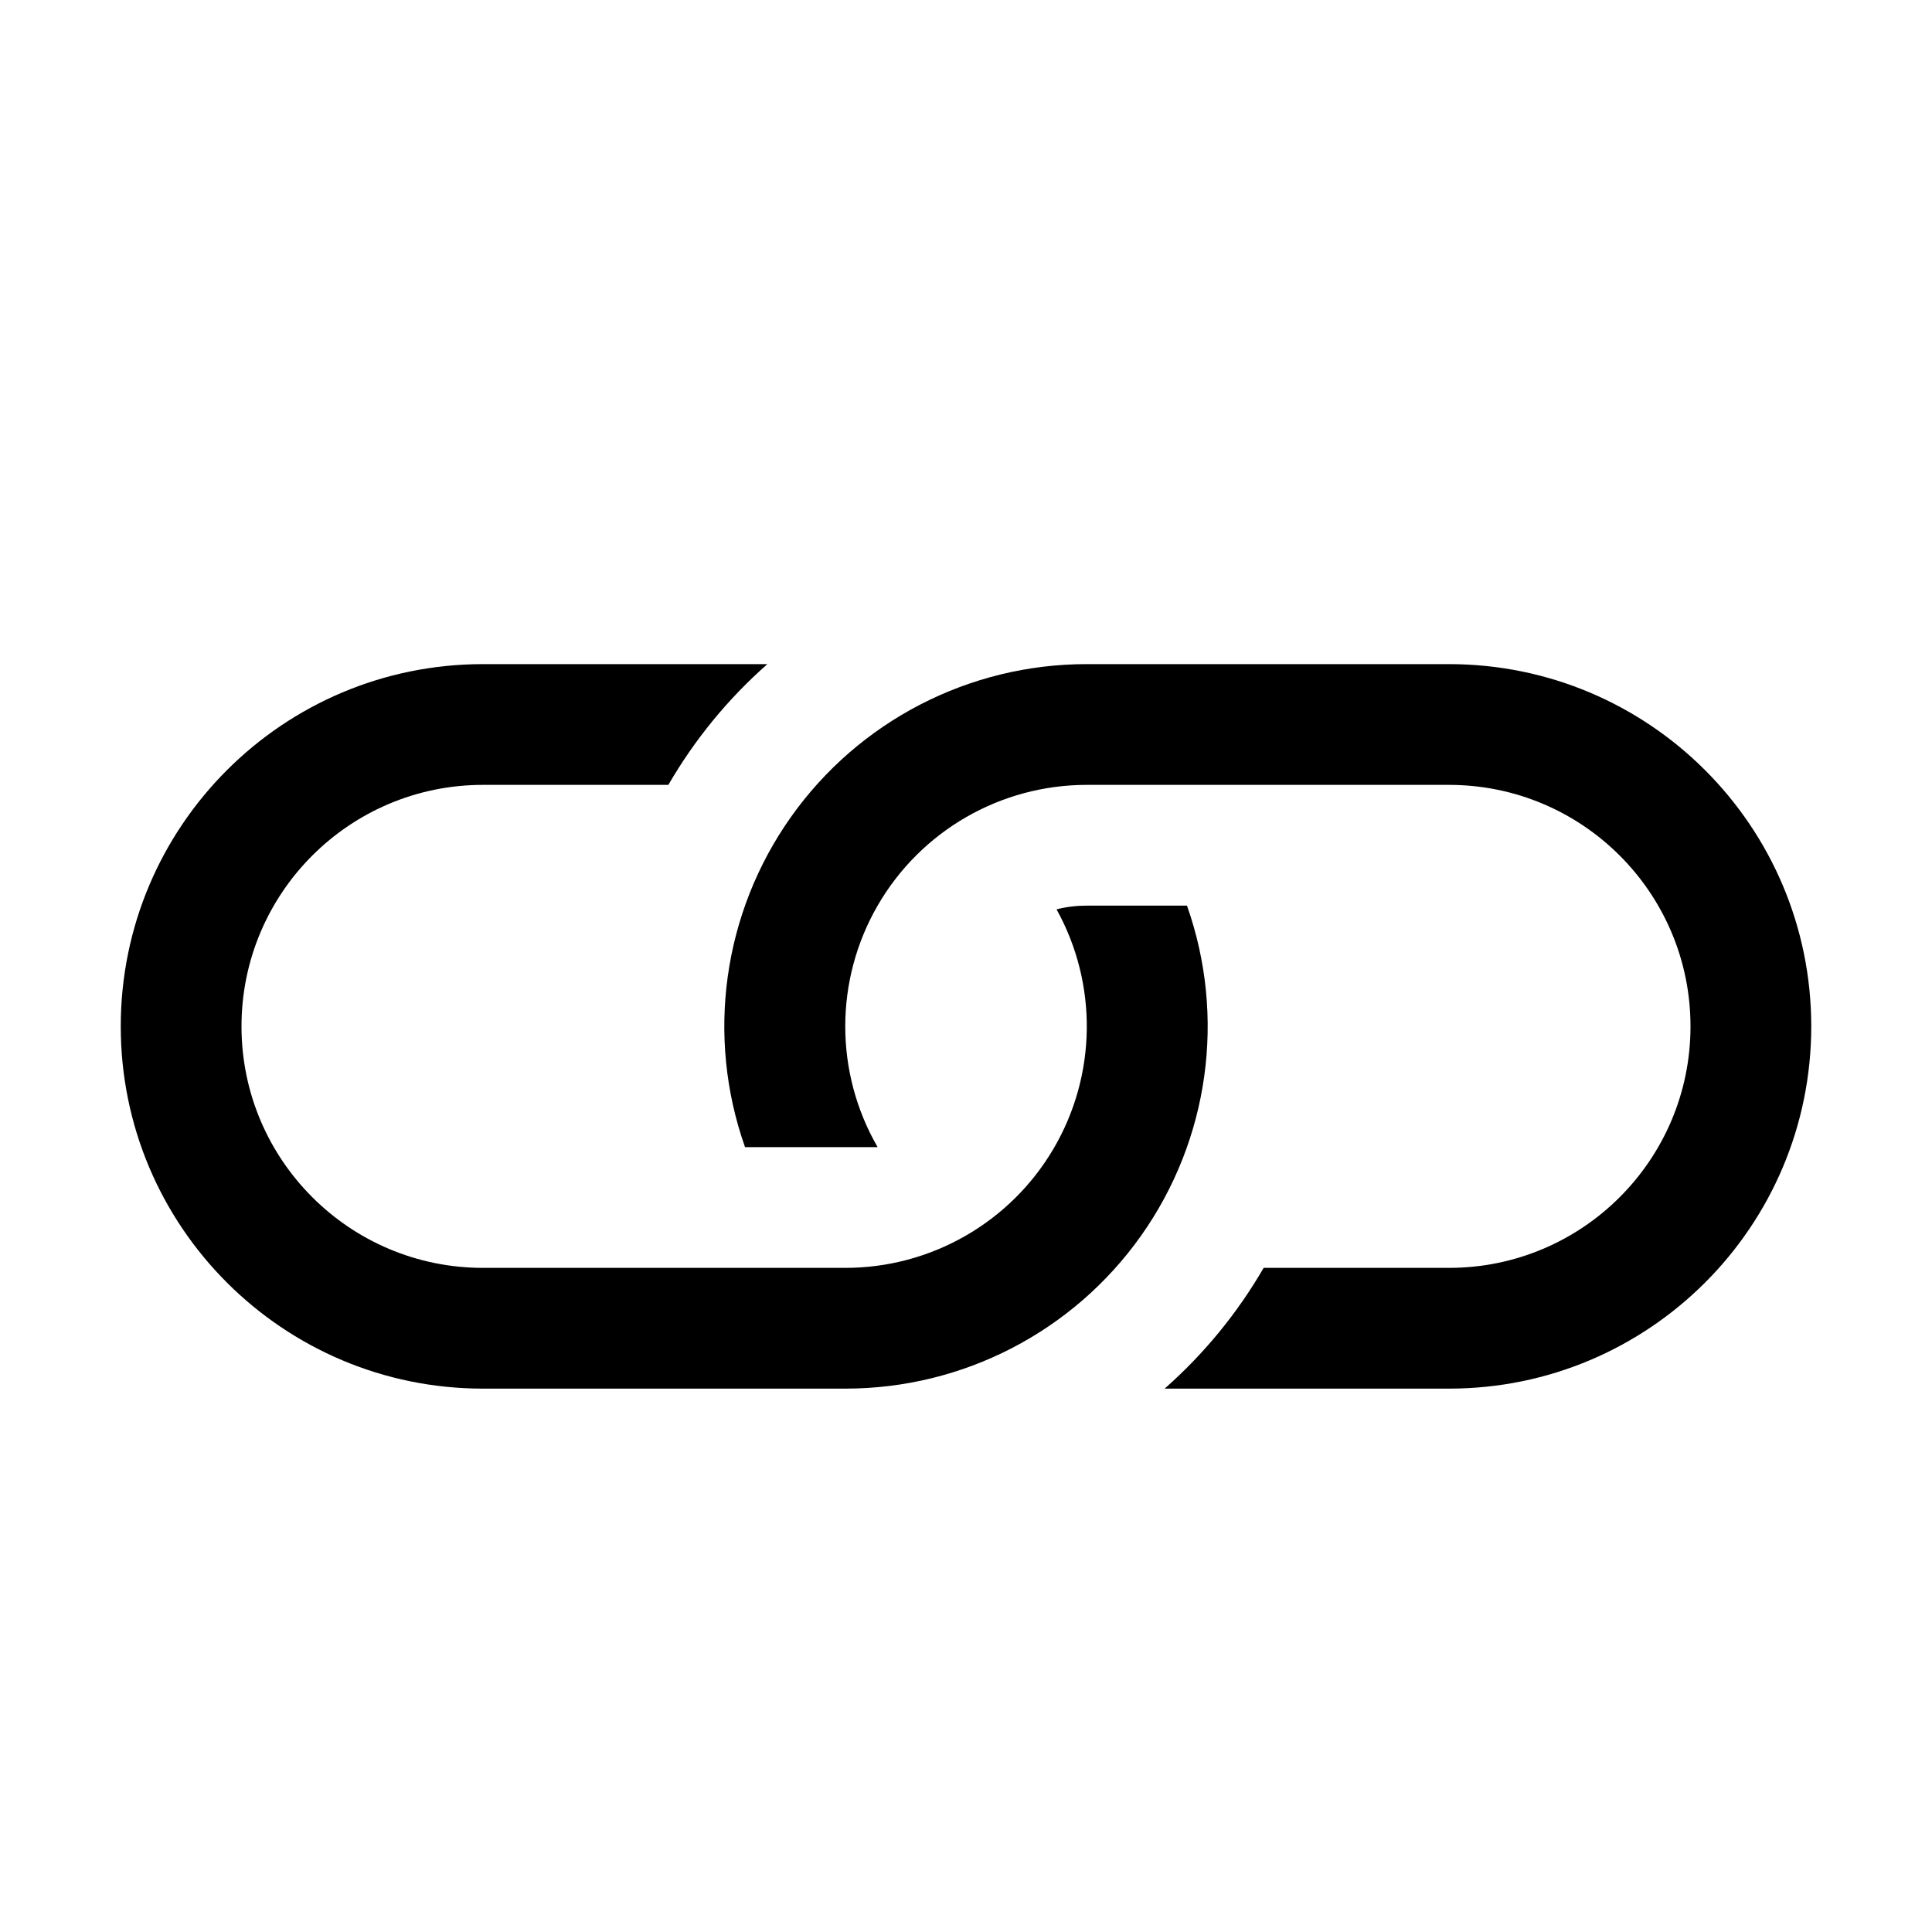
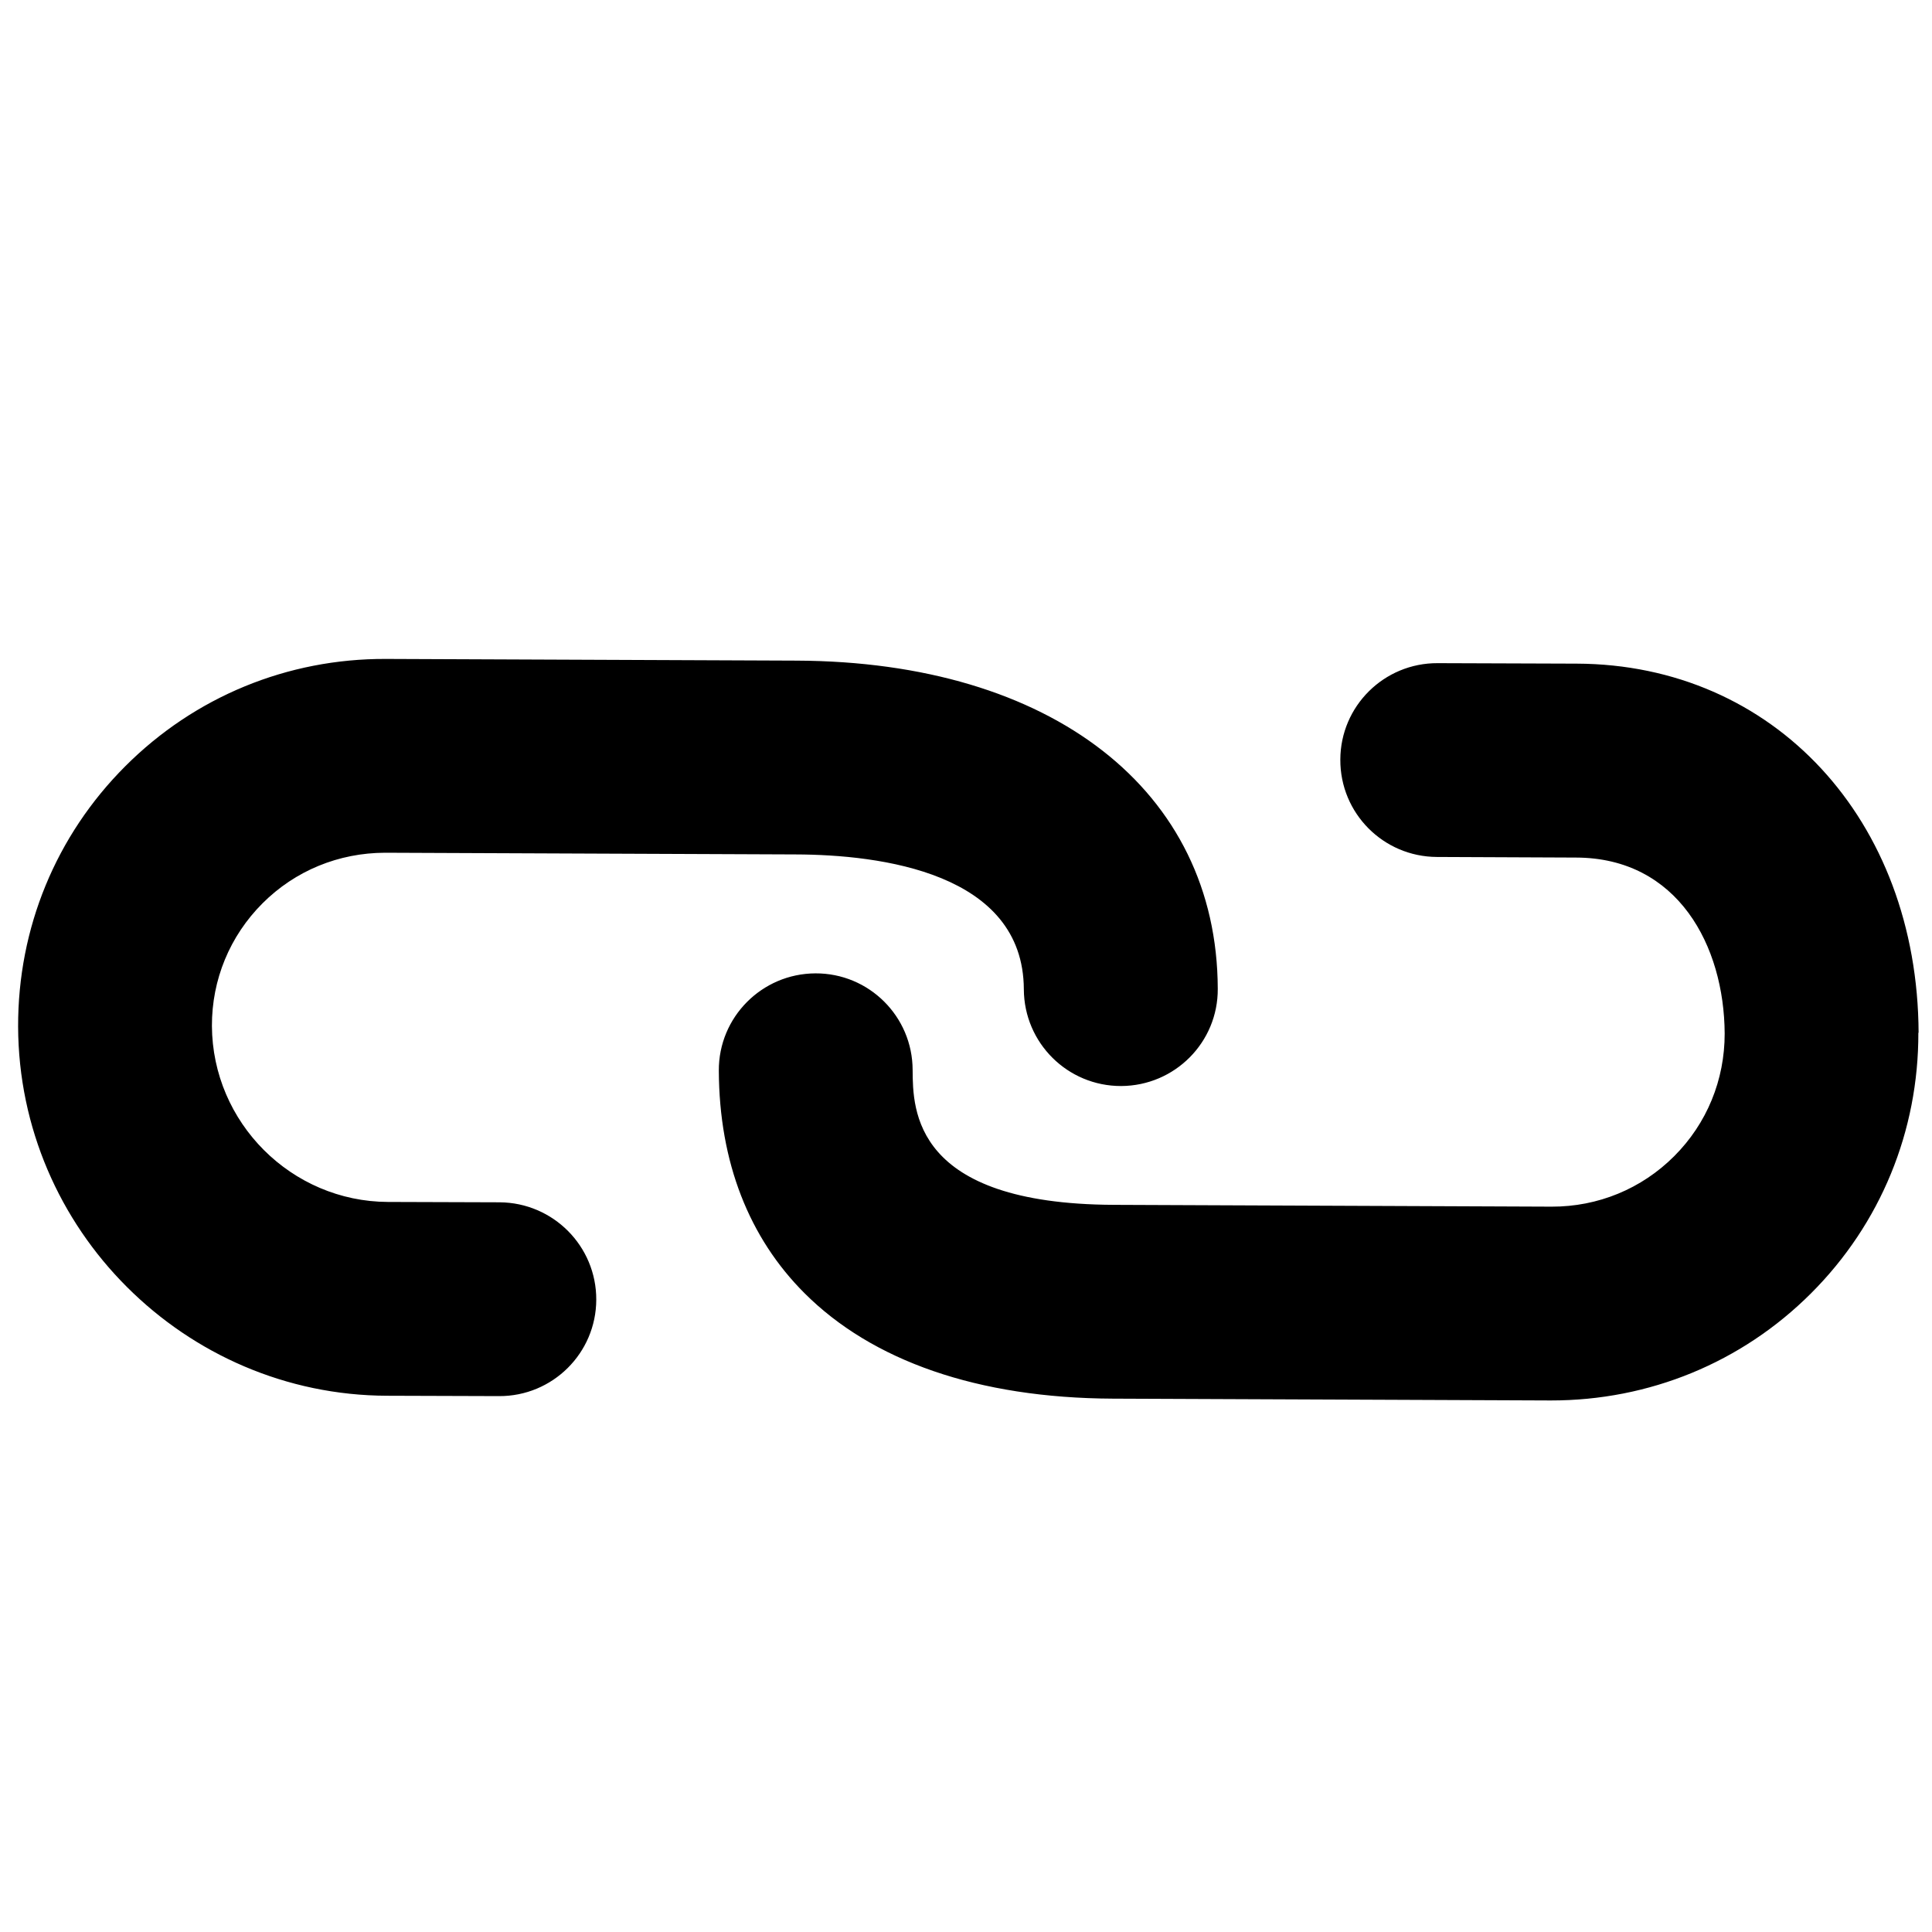
- <svg xmlns="http://www.w3.org/2000/svg" width="1em" height="1em" viewBox="0 0 16 16" class="bi bi-link" fill="currentColor">
-   <path d="M6.354 5.5H4a3 3 0 0 0 0 6h3a3 3 0 0 0 2.83-4H9c-.086 0-.17.01-.25.031A2 2 0 0 1 7 10.5H4a2 2 0 1 1 0-4h1.535c.218-.376.495-.714.82-1z" />
-   <path d="M9 5.5a3 3 0 0 0-2.83 4h1.098A2 2 0 0 1 9 6.5h3a2 2 0 1 1 0 4h-1.535a4.02 4.02 0 0 1-.82 1H12a3 3 0 1 0 0-6H9z" />
+ <svg xmlns="http://www.w3.org/2000/svg" id="svg1557" version="1.1" fill="currentColor" class="bi bi-link" viewBox="0 0 16 16" height="1em" width="1em">
+   <defs id="defs1561" />
+   <path id="path161" d="M 4.138,9.957 3.213,9.954 C 2.413,9.951 1.759,9.297 1.755,8.496 1.754,8.113 1.903,7.752 2.174,7.481 2.445,7.21 2.805,7.063 3.189,7.062 l 3.399,0.014 c 0.704,0.002 1.887,0.151 1.891,1.117 0.002,0.444 0.362,0.802 0.806,0.801 C 9.729,8.992 10.088,8.632 10.085,8.188 10.08,6.547 8.71,5.479 6.595,5.471 L 3.195,5.457 C 2.38,5.454 1.613,5.77 1.038,6.345 0.462,6.921 0.148,7.687 0.15,8.502 c 0.003,0.84 0.347,1.603 0.901,2.156 0.554,0.554 1.317,0.899 2.156,0.901 l 0.926,0.003 c 0.443,0.002 0.804,-0.356 0.805,-0.799 C 4.939,10.32 4.581,9.96 4.138,9.957 Z M 15.889,8.553 C 15.881,6.788 14.69,5.502 13.058,5.496 l -1.152,-0.004 c -0.444,-0.002 -0.805,0.356 -0.806,0.799 -0.002,0.444 0.356,0.804 0.8,0.806 l 1.152,0.005 c 0.845,0.002 1.227,0.733 1.231,1.457 5.72e-4,0.384 -0.147,0.745 -0.418,1.016 -0.271,0.271 -0.632,0.419 -1.015,0.418 L 9.222,9.978 C 7.564,9.97 7.56,9.193 7.558,8.861 7.557,8.417 7.196,8.059 6.753,8.061 c -0.444,0.002 -0.802,0.363 -0.8,0.805 0.003,0.762 0.252,1.386 0.709,1.843 0.56,0.56 1.433,0.869 2.554,0.874 l 3.627,0.015 c 0.814,0.001 1.581,-0.313 2.156,-0.888 0.576,-0.576 0.89,-1.343 0.888,-2.158 z" style="stroke-width:0.025" />
</svg>
